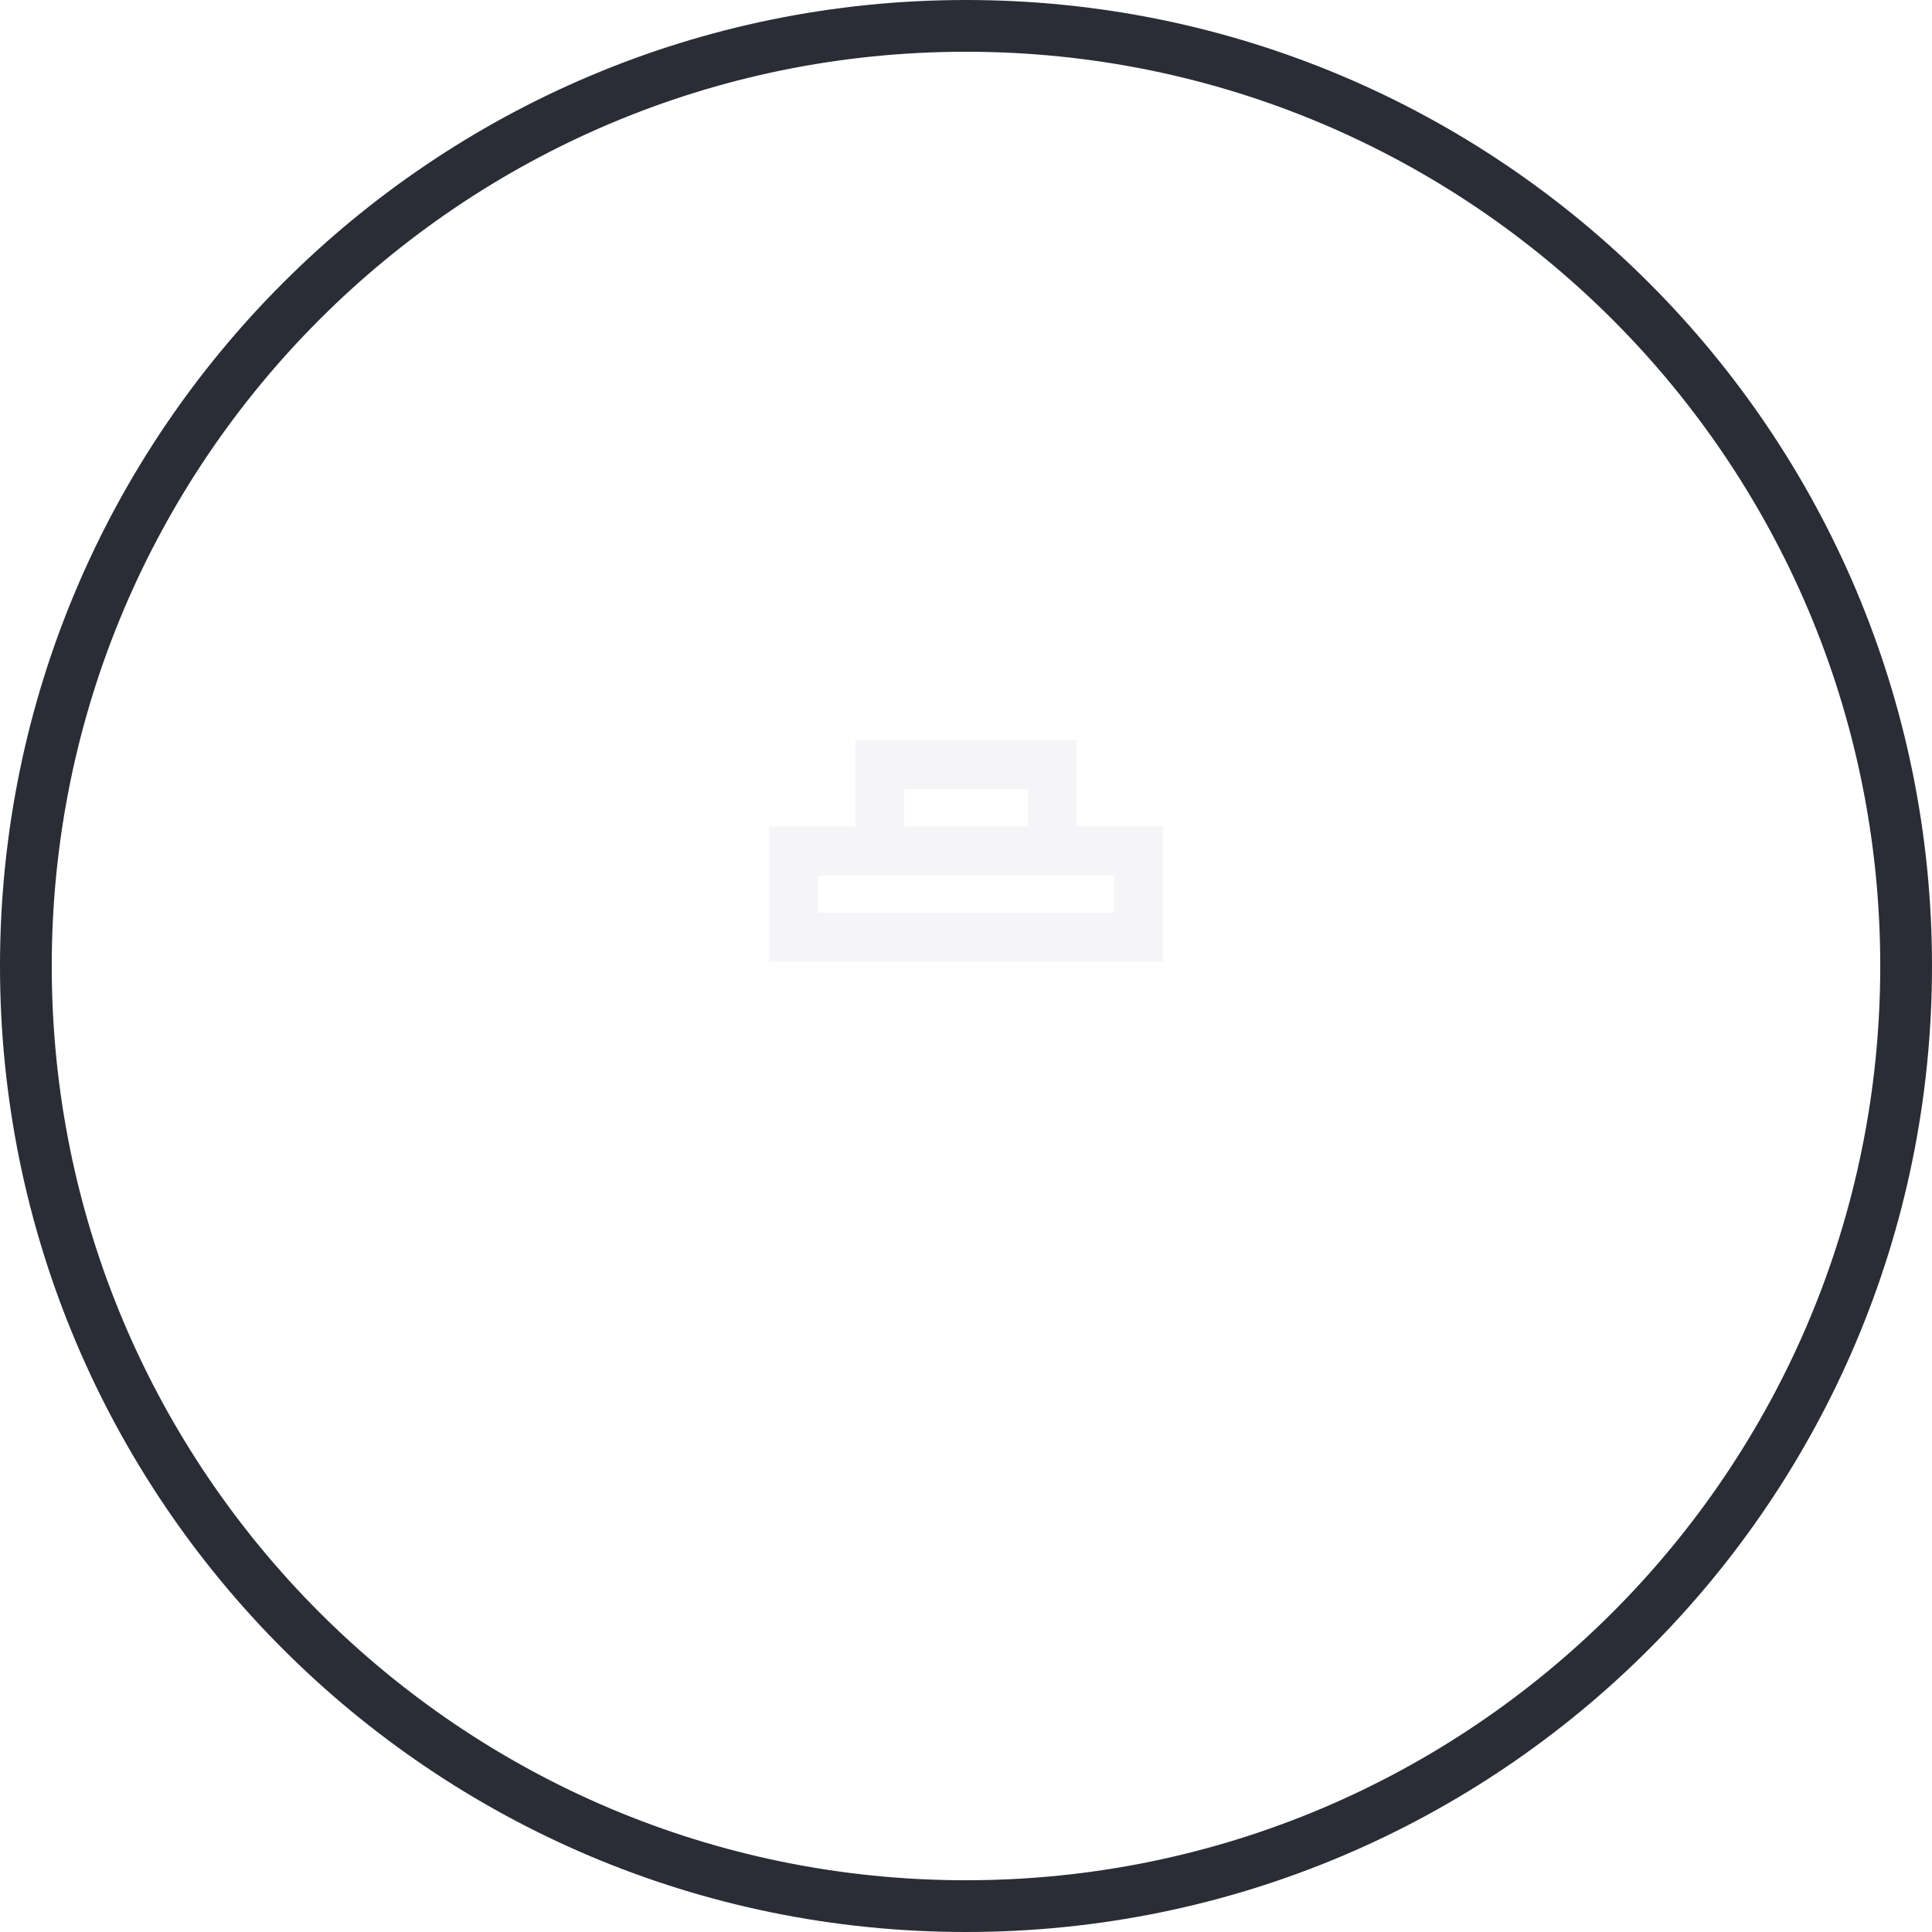
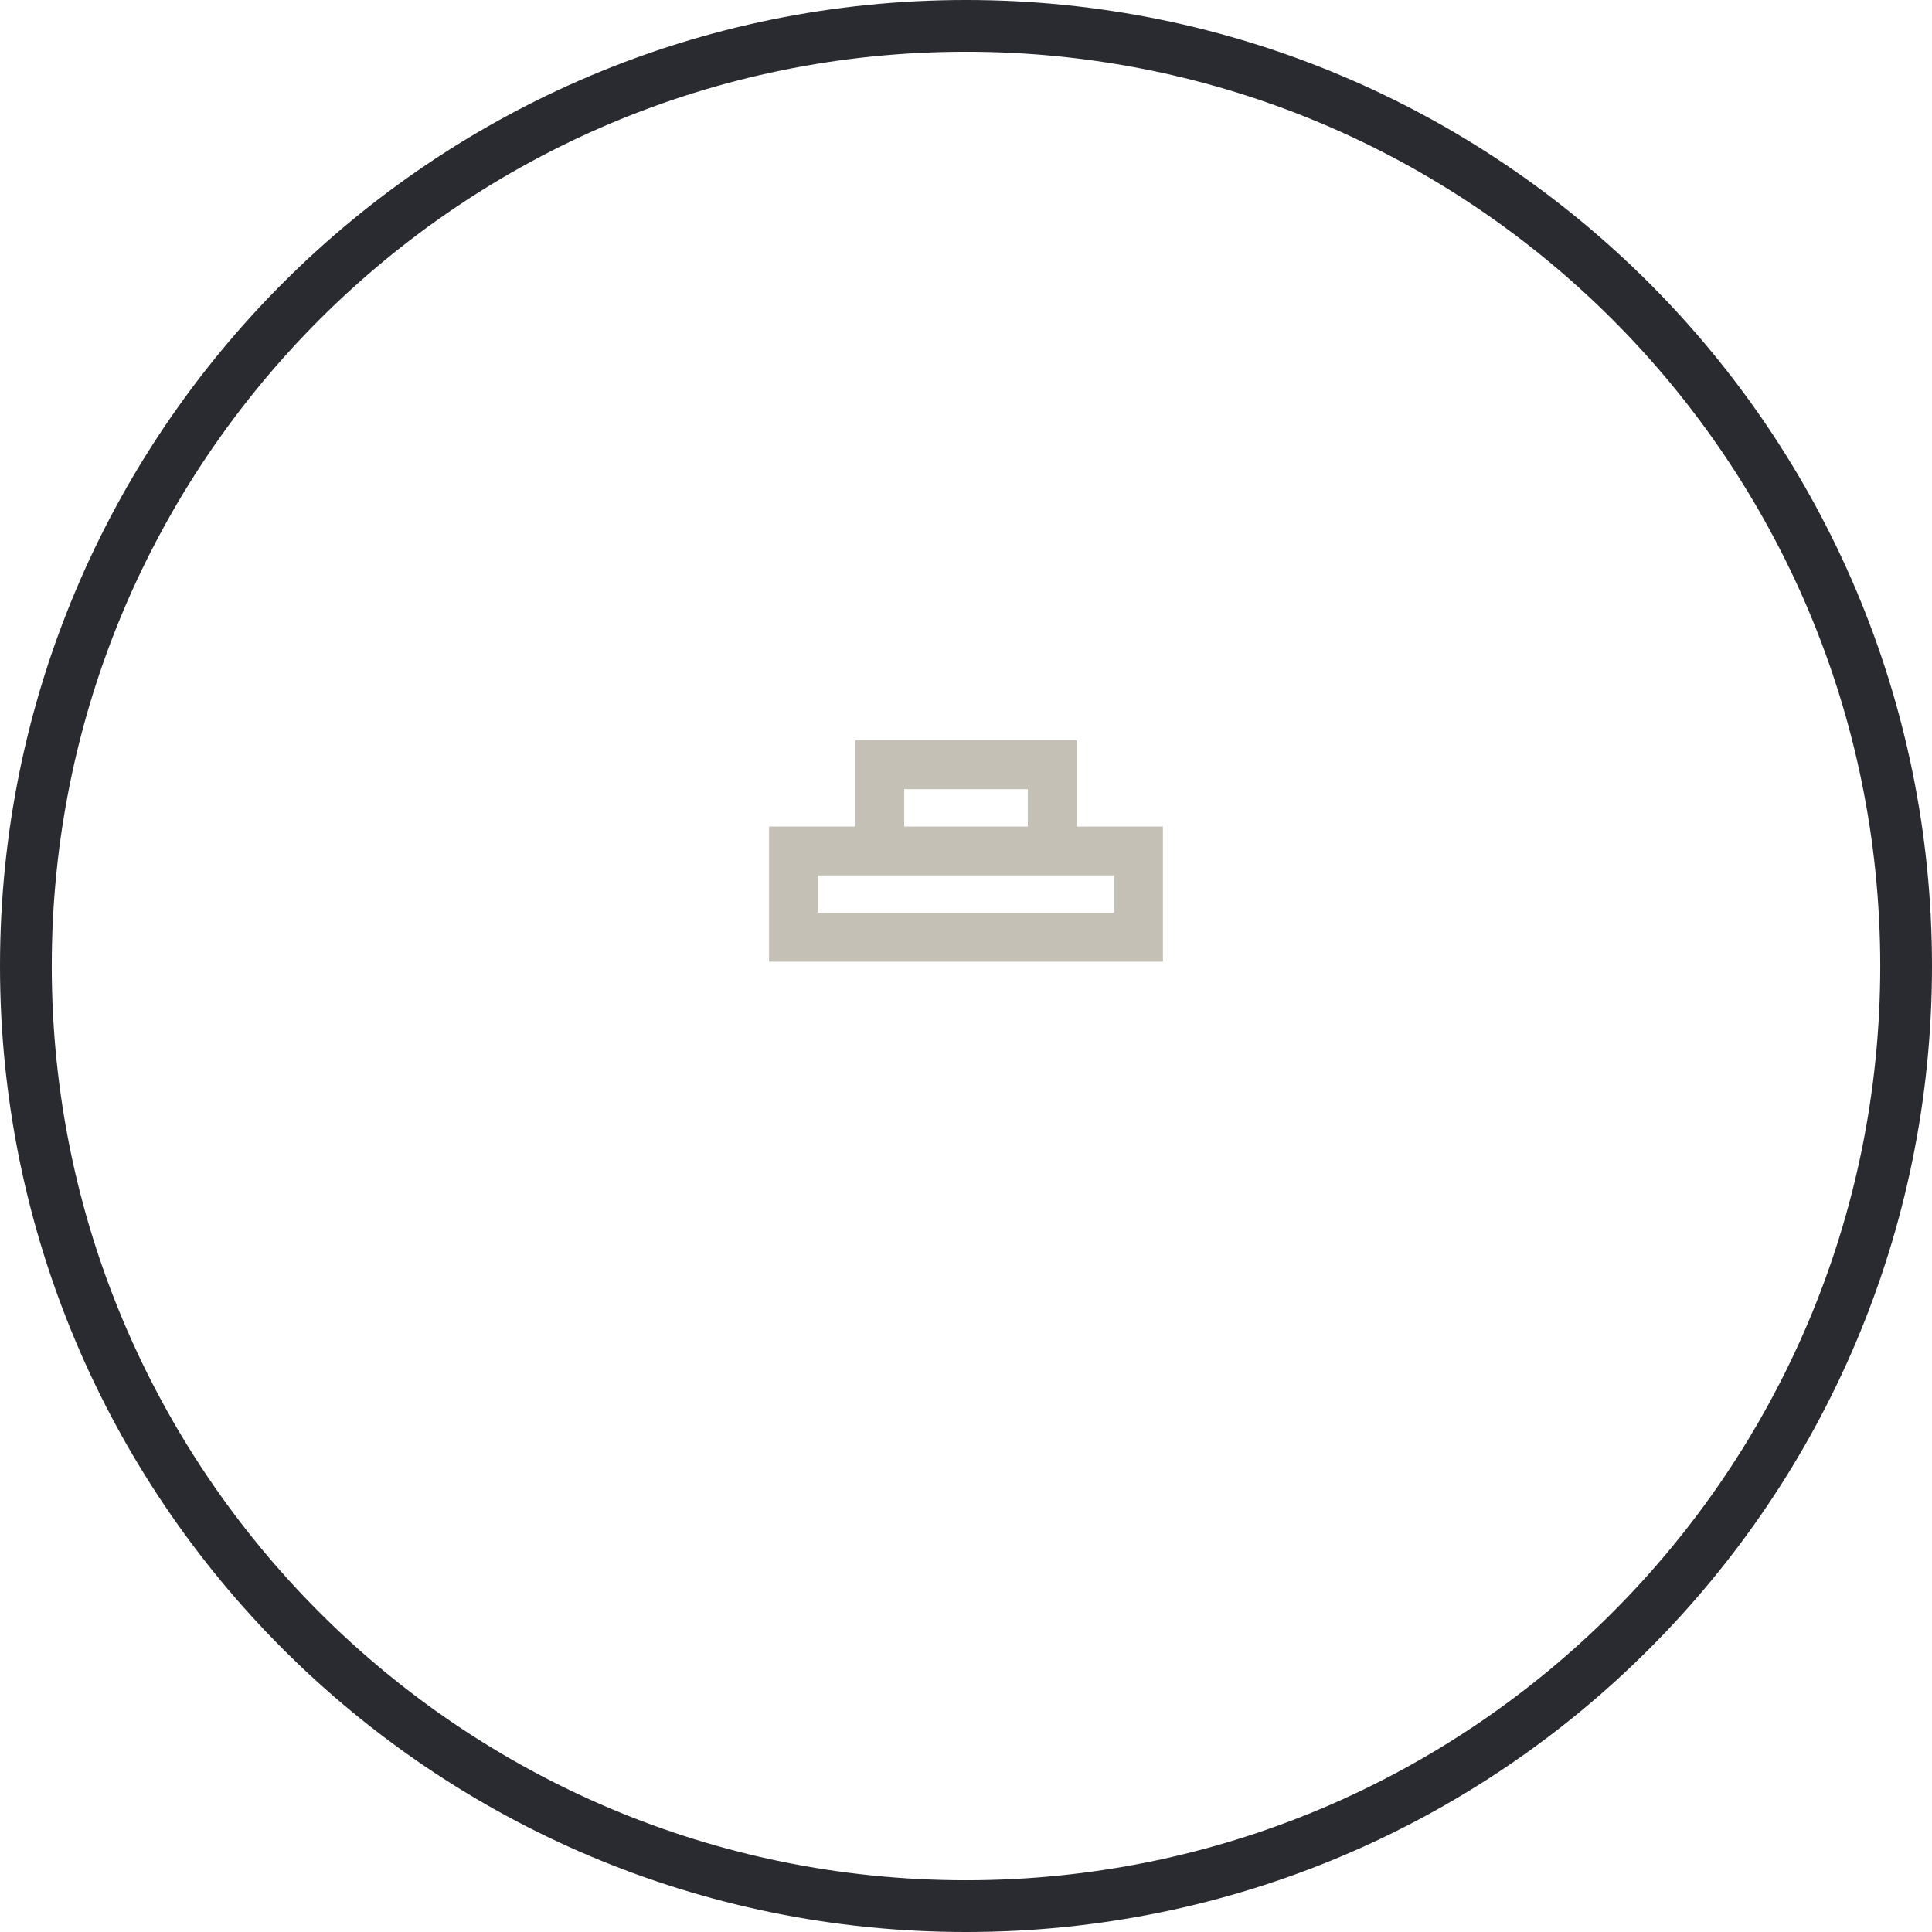
<svg xmlns="http://www.w3.org/2000/svg" width="56" height="56" viewBox="0 0 56 56">
-   <circle cx="28" cy="28" r="27.25" fill="none" stroke="#2A2D35" stroke-width="1.5" />
-   <g transform="translate(18.0,18.0) scale(0.8333333)" fill="none" stroke="#F5F5F7" stroke-width="1.7">
+   <circle cx="28" cy="28" r="27.25" fill="none" stroke="#2a2a31" stroke-width="1.5" />
+   <g transform="translate(18.0,18.0) scale(0.8333333)" fill="none" stroke="#c4c0b6" stroke-width="1.7">
    <path d="M6 8h12v3H6z" />
    <path d="M9 8V5h6v3" />
  </g>
</svg>
